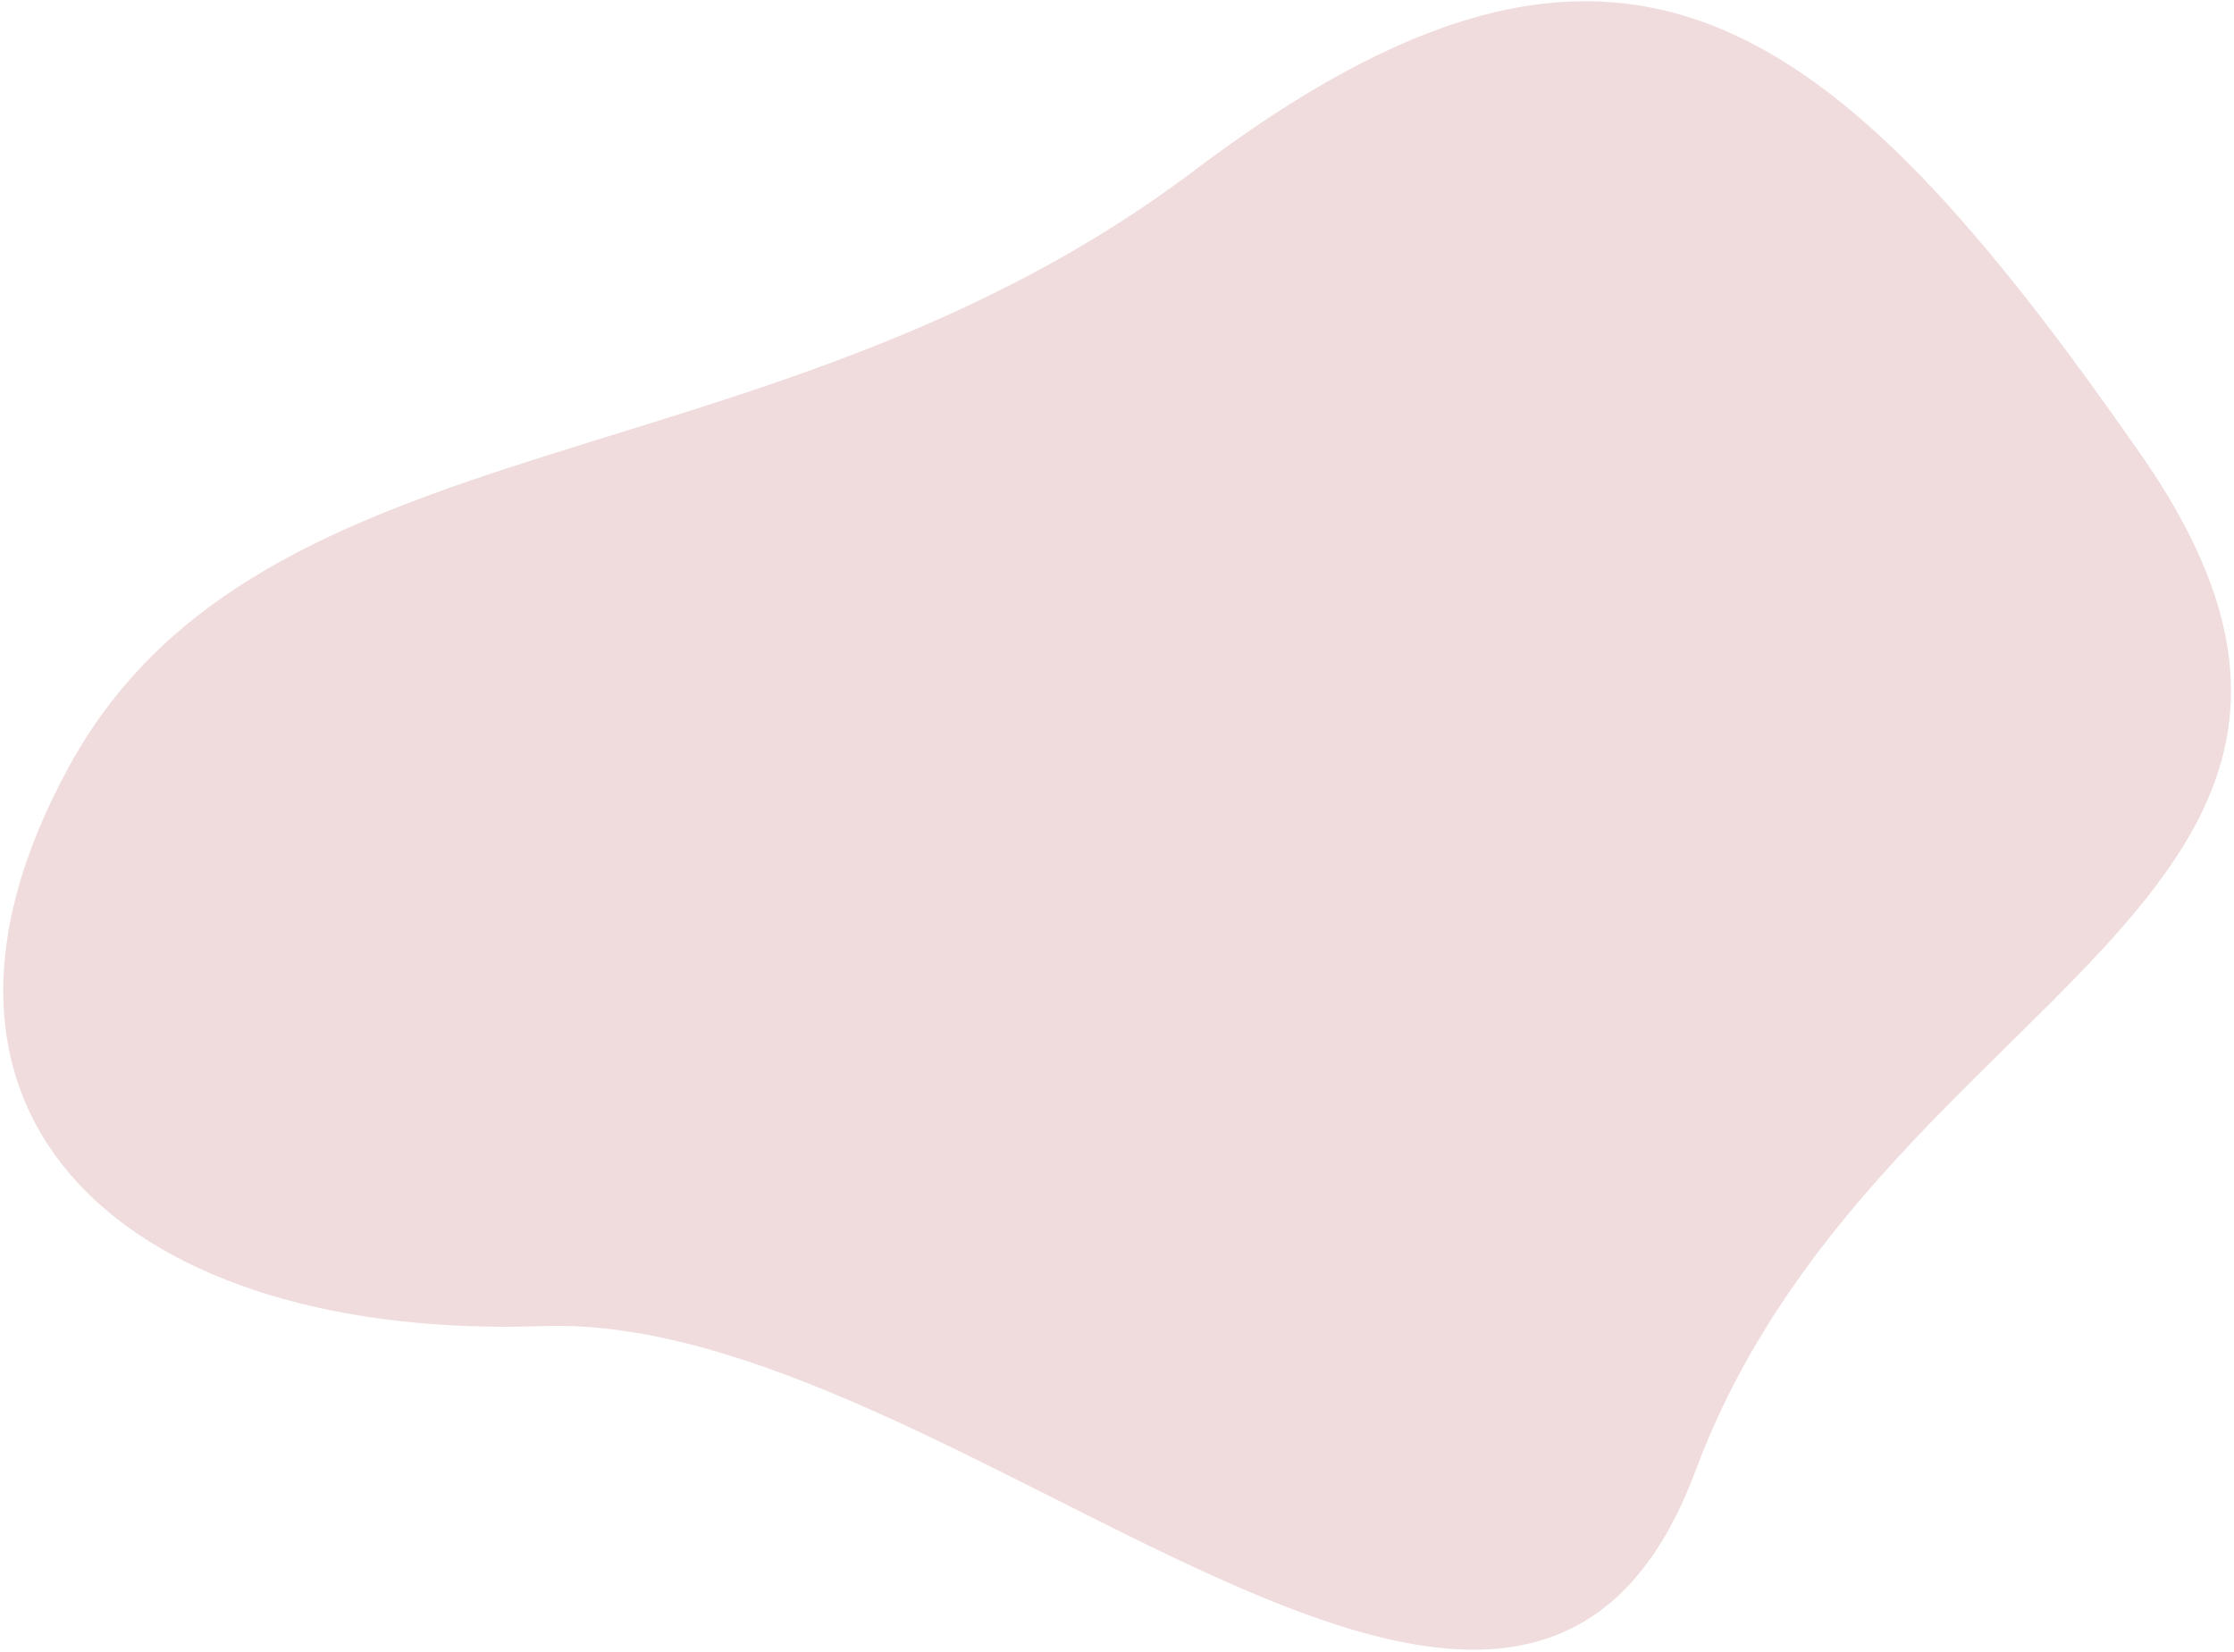
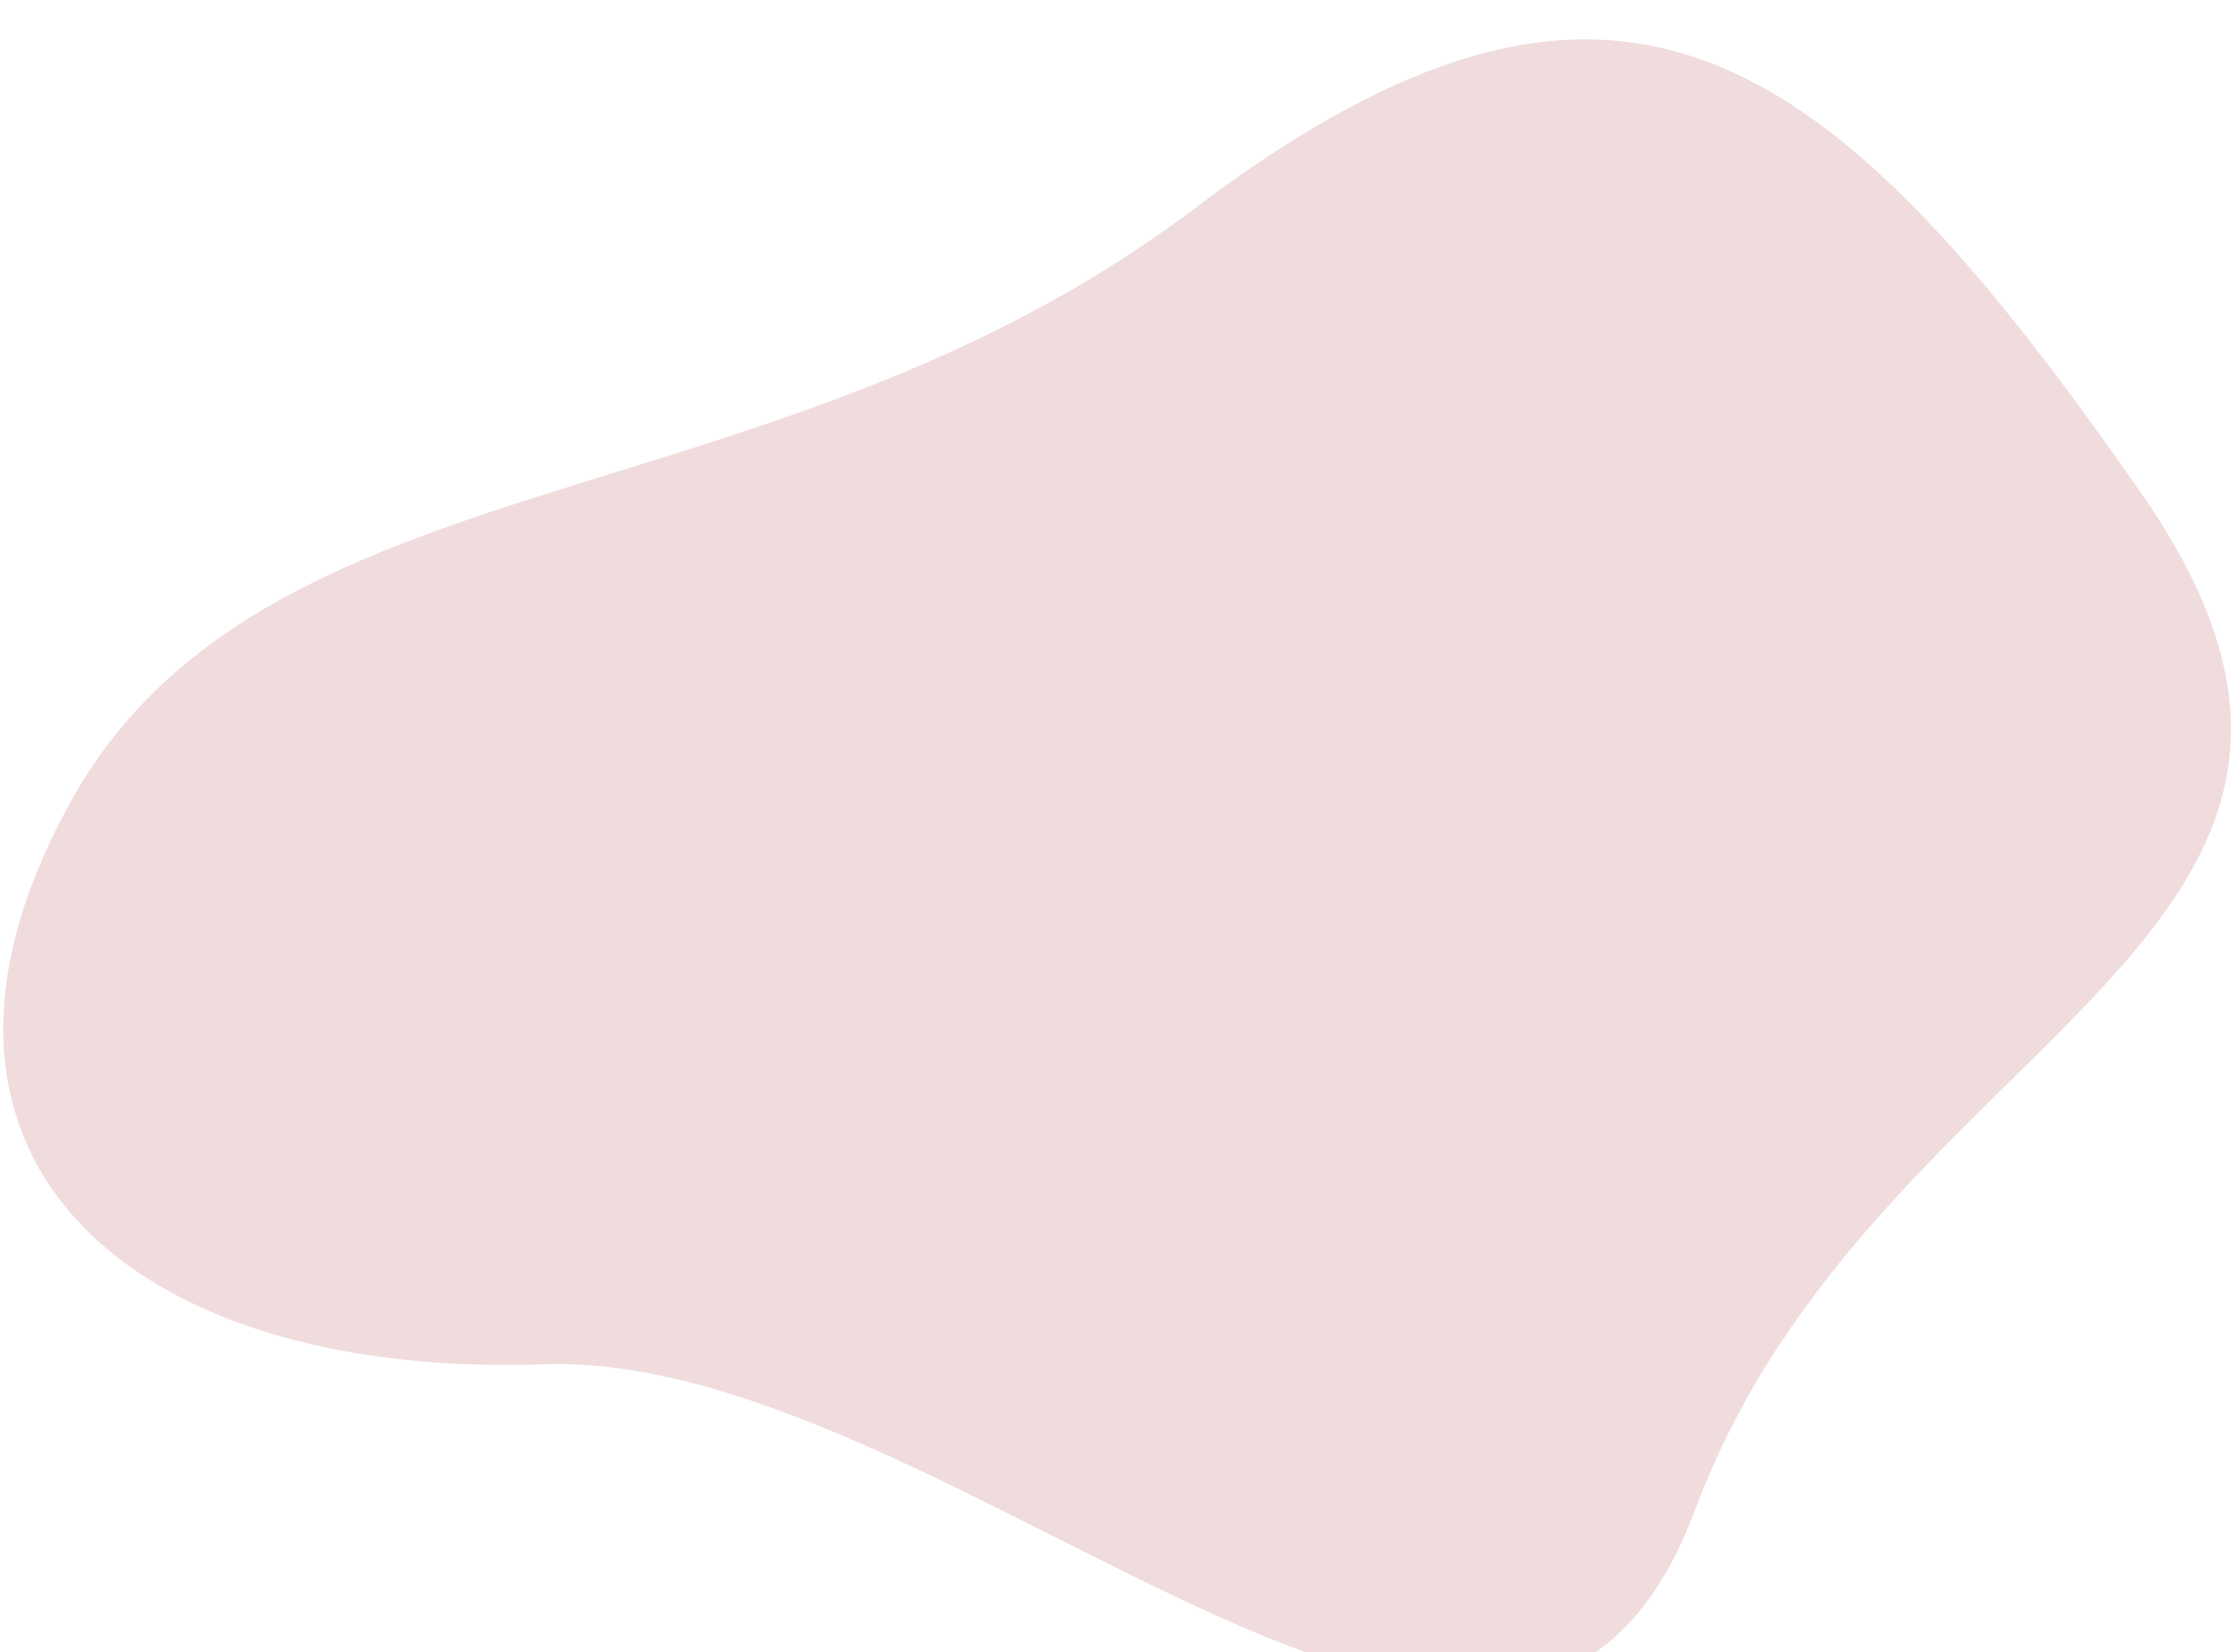
- <svg xmlns="http://www.w3.org/2000/svg" width="556" height="411" viewBox="0 0 556 411">
+ <svg xmlns="http://www.w3.org/2000/svg" width="556" height="411" viewBox="0 0 556 392">
  <path fill="#F0DCDD" fill-rule="evenodd" d="M135.165 330.095c-102.396 3.61-166.15-51.209-117.987-139.301 48.161-88.093 174.386-68.5 280.03-148.33C402.85-37.367 455.197 1.776 532.71 112.97s-66.242 133.71-110.736 253.148c-44.495 119.44-184.412-39.632-286.809-36.023z" />
</svg>
